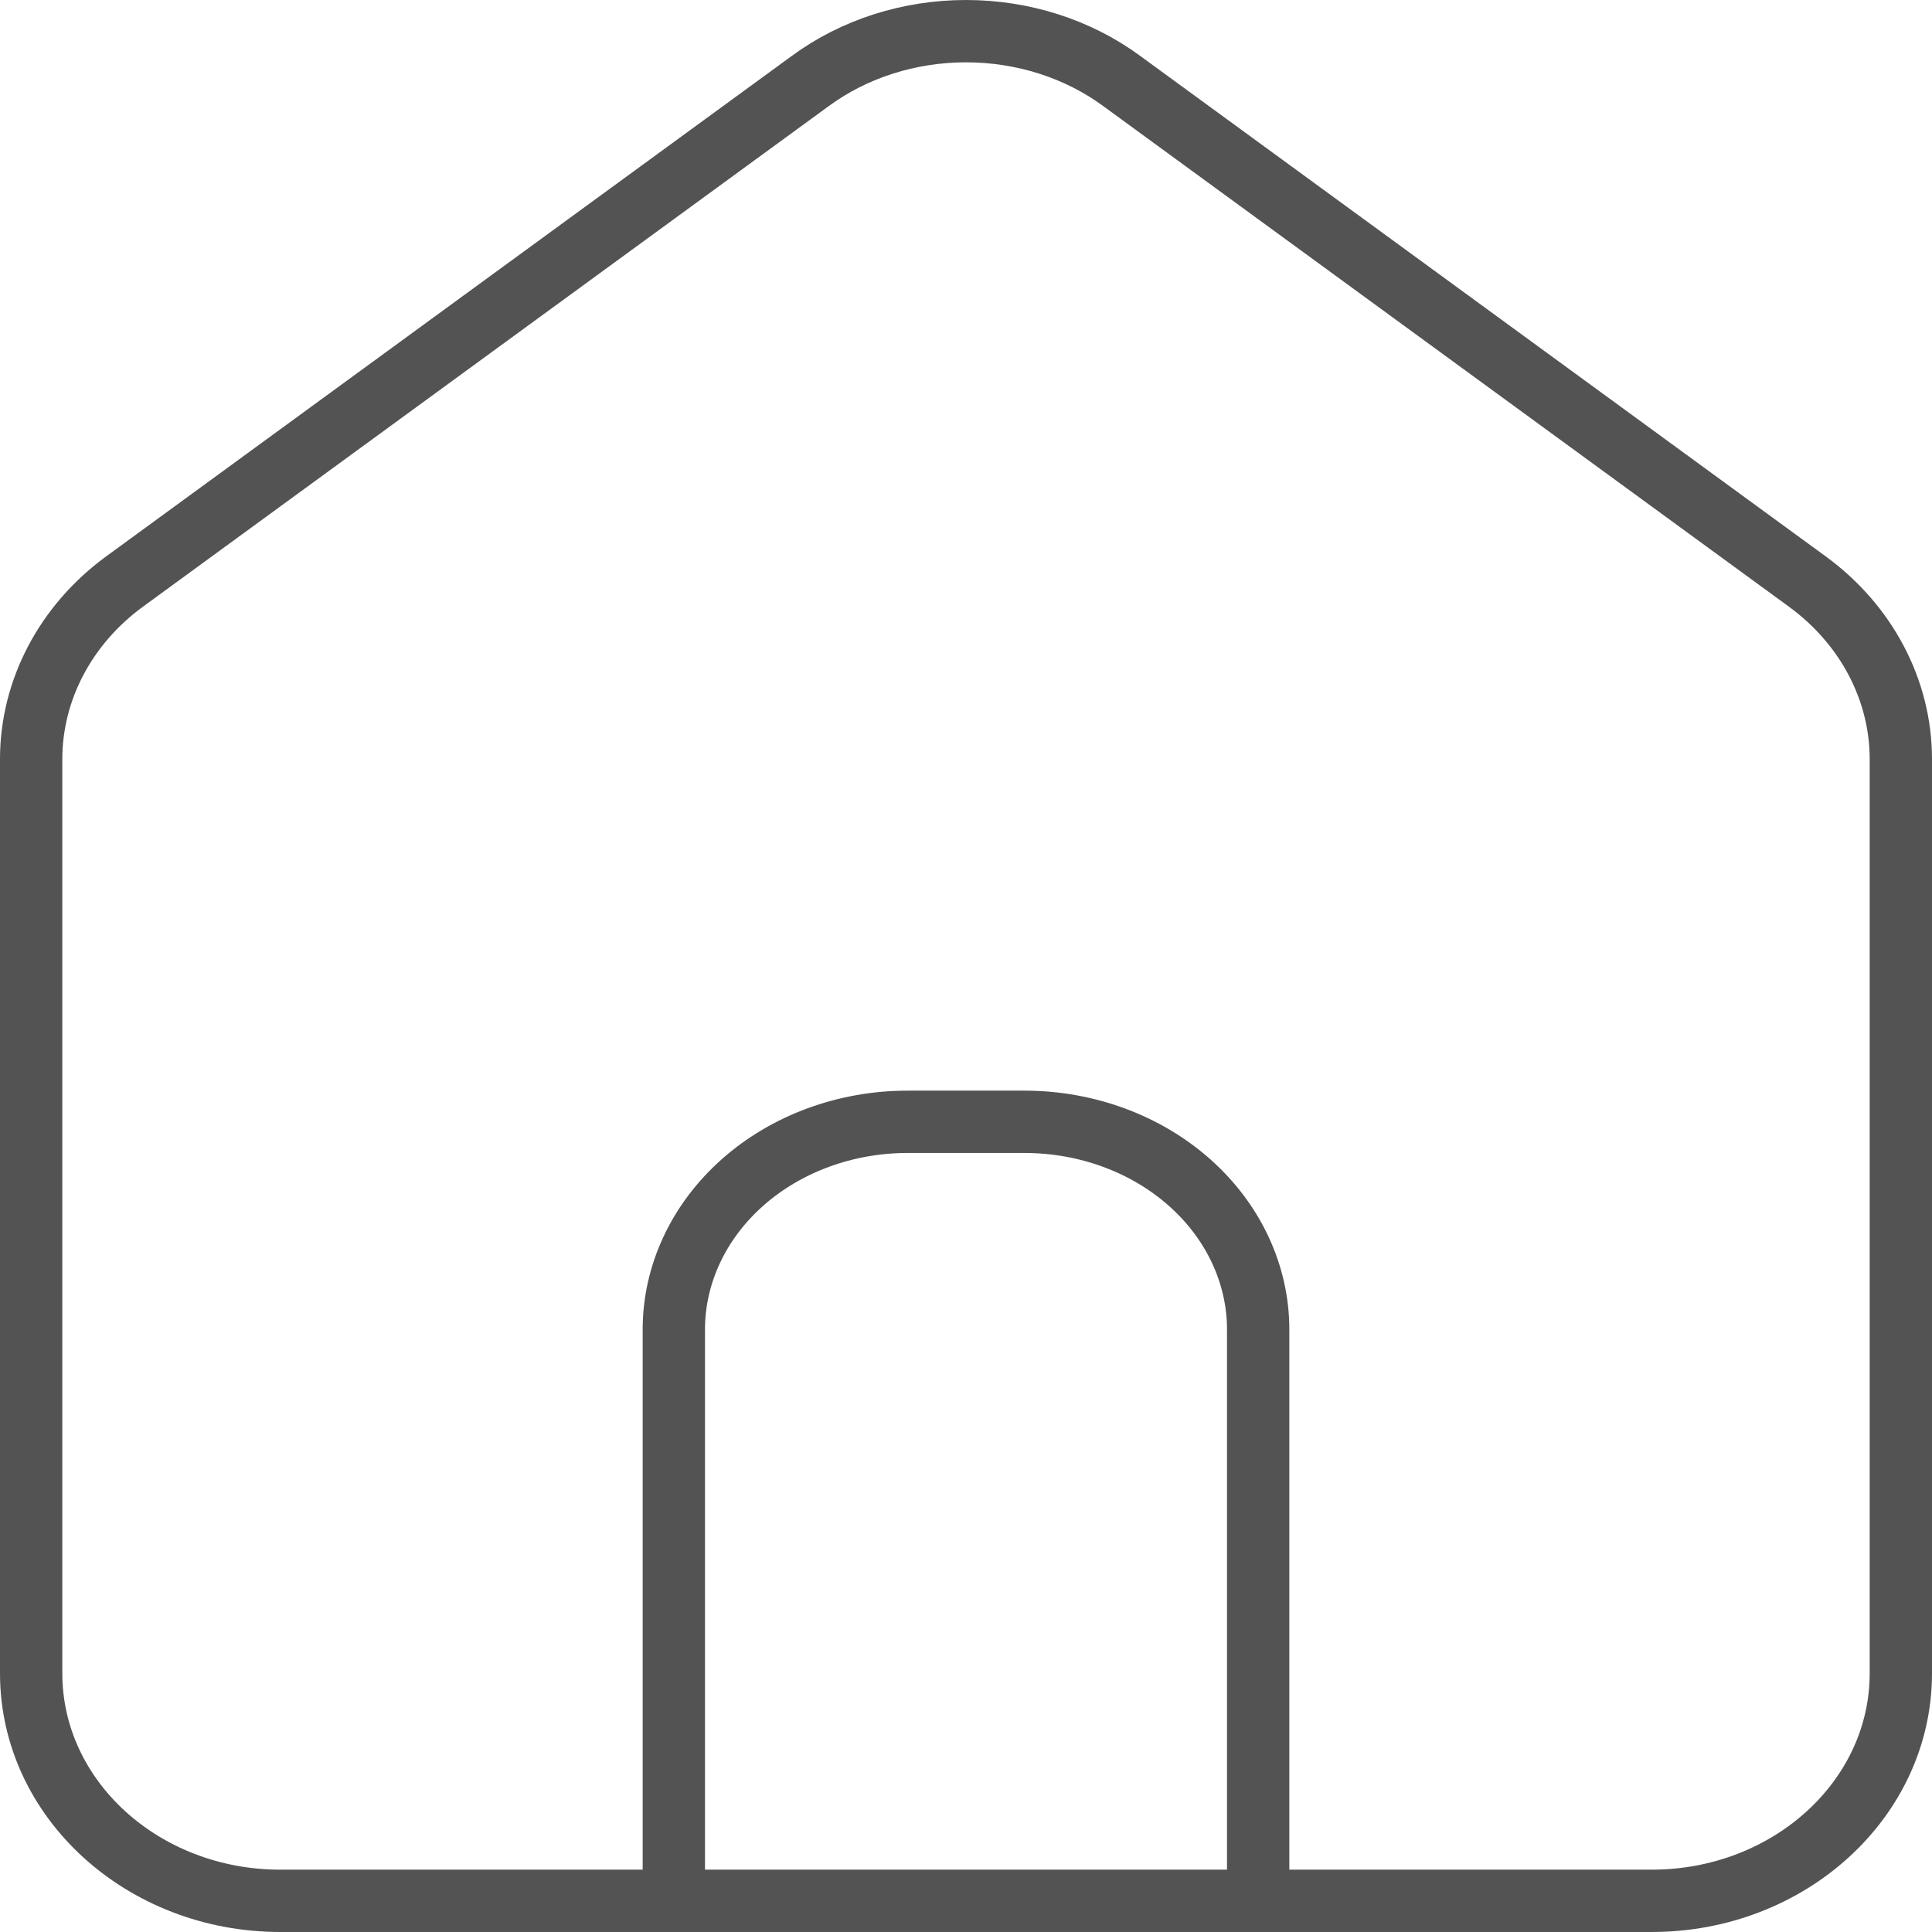
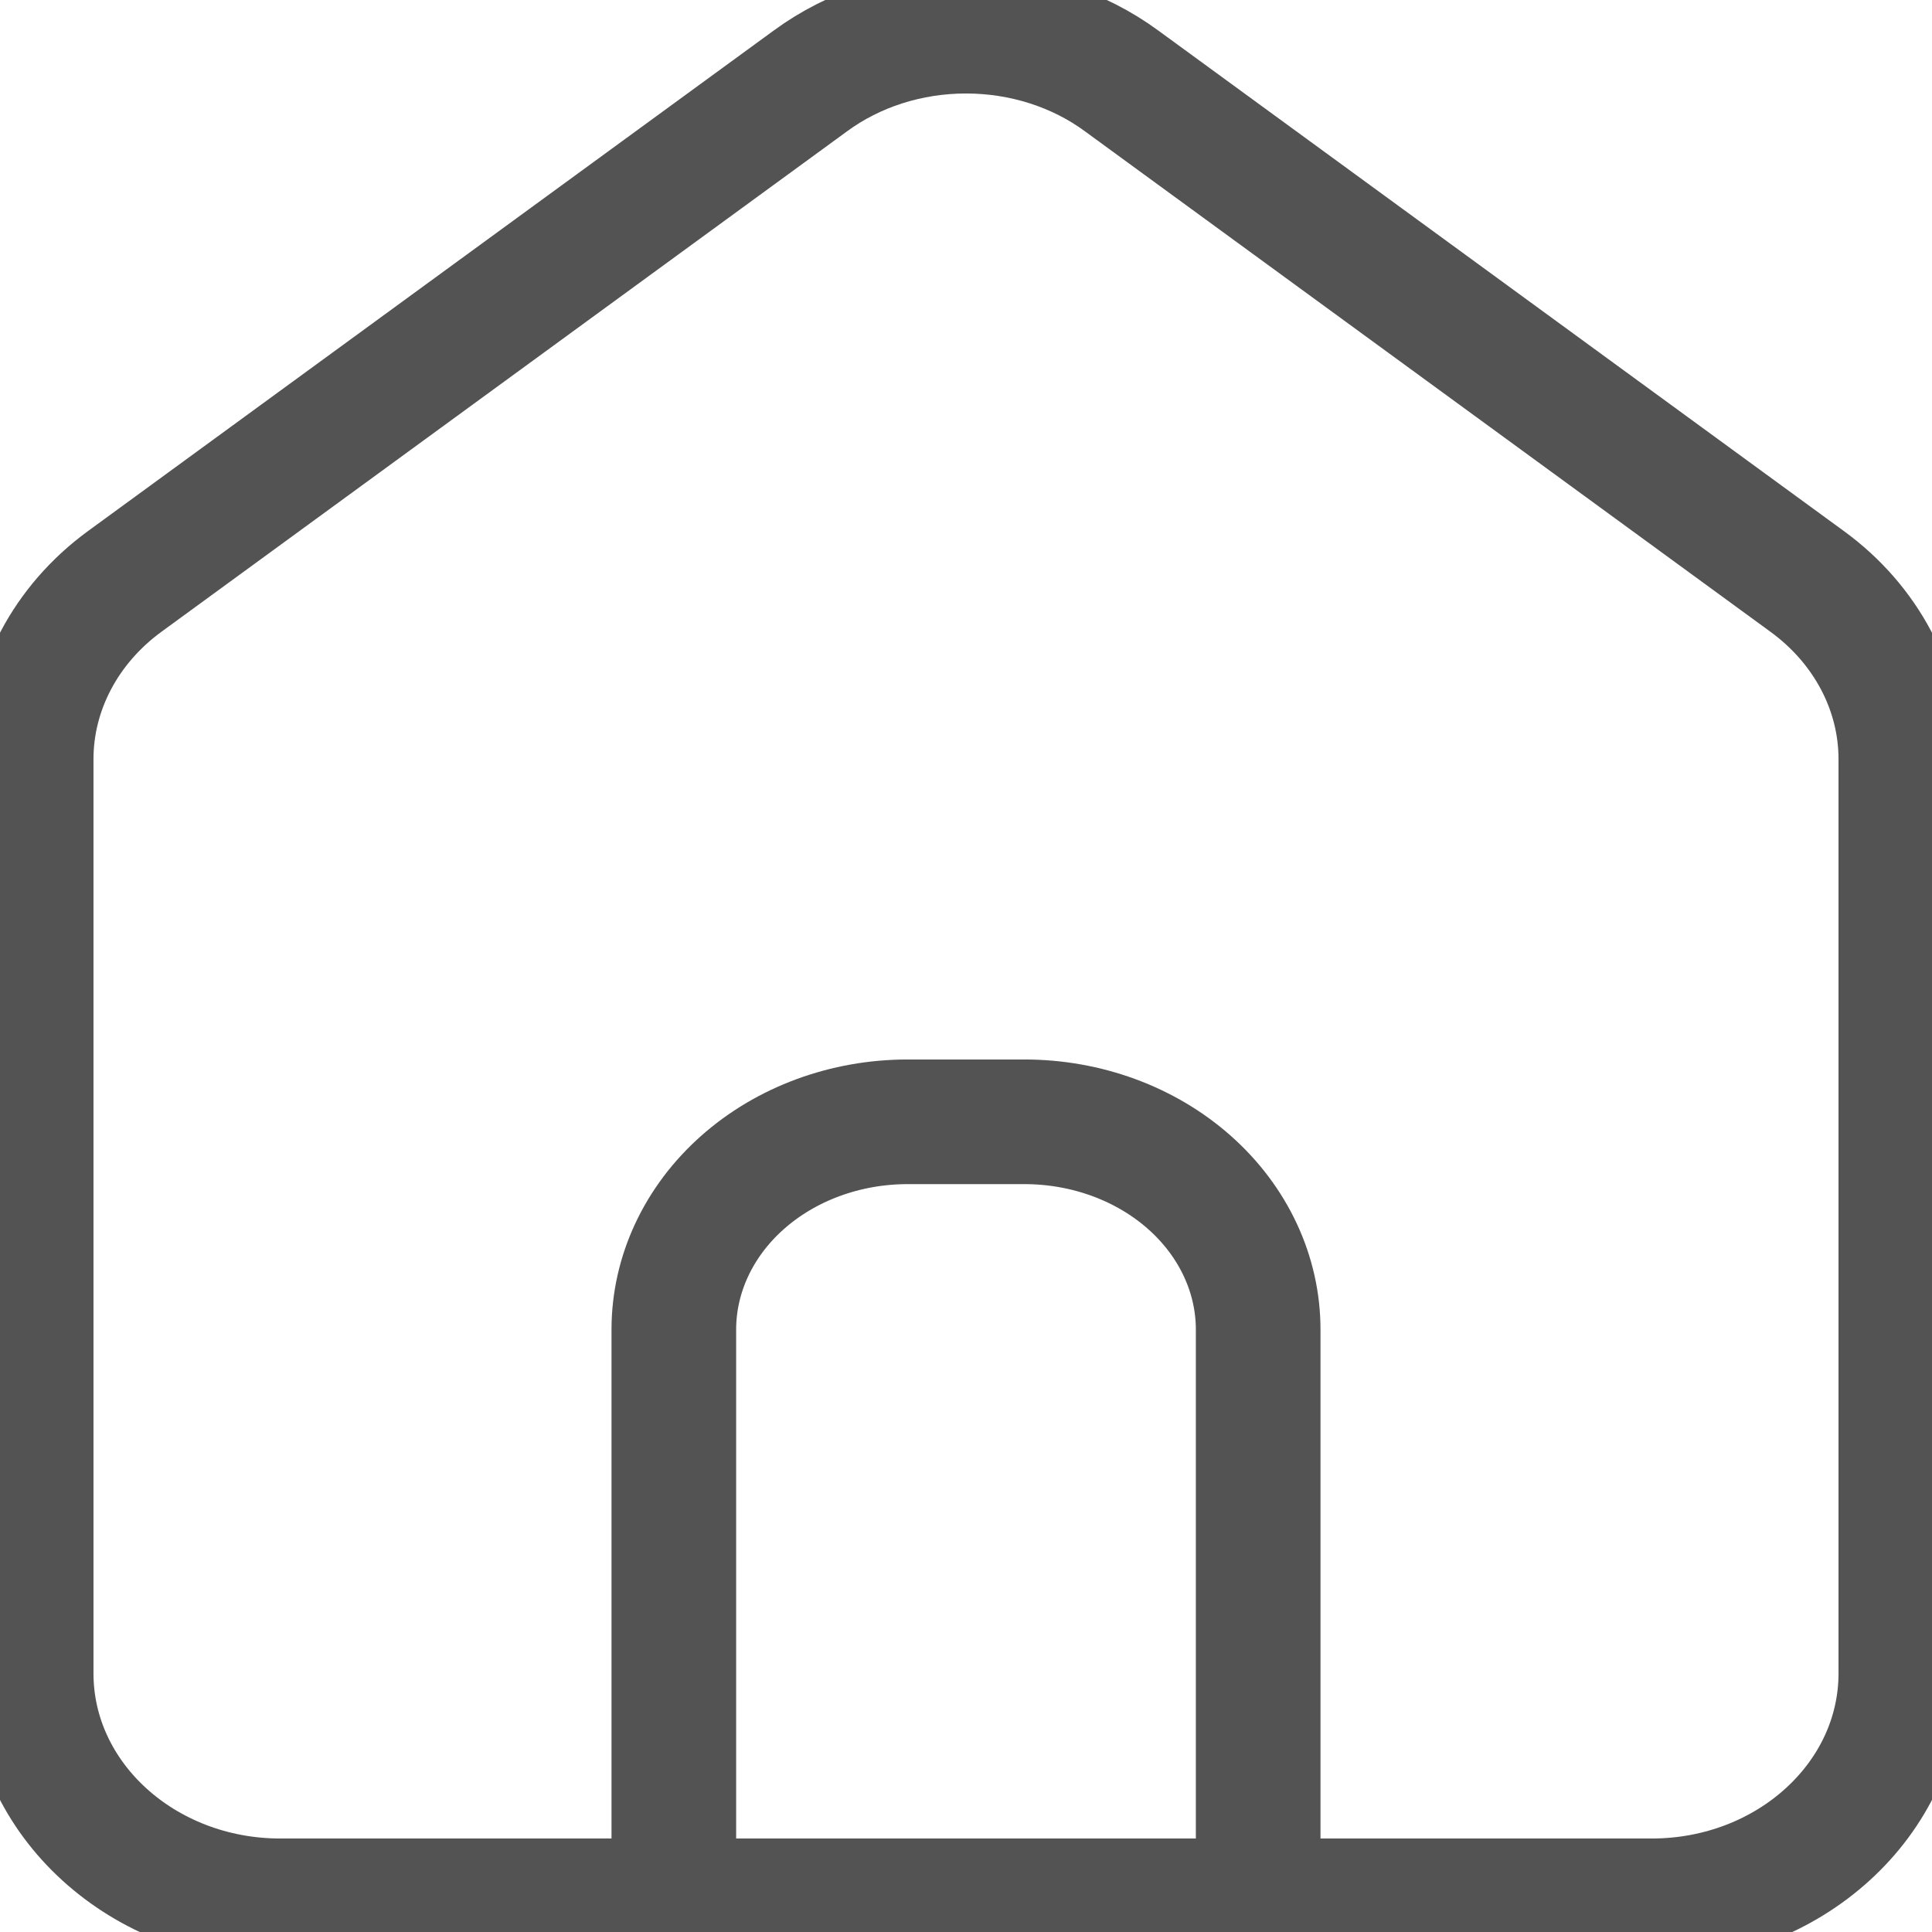
<svg xmlns="http://www.w3.org/2000/svg" width="31" height="31" viewBox="0 0 31 31" fill="none">
-   <path d="M4.499 30.5C2.291 30.5 0.5 28.867 0.5 26.85V12.18C0.5 11.072 1.053 10.022 2 9.33L13.001 1.3C13.704 0.783 14.587 0.5 15.5 0.5C16.413 0.5 17.297 0.783 17.999 1.3L28.998 9.33C29.947 10.022 30.5 11.072 30.5 12.18V26.85C30.5 28.867 28.709 30.5 26.501 30.5H4.499Z" stroke="#535353" style="stroke:#535353;stroke:color(display-p3 0.326 0.326 0.326);stroke-opacity:1;" stroke-linecap="round" stroke-linejoin="round" />
-   <path d="M10.812 30.5V21.333C10.812 20.449 11.208 19.601 11.911 18.976C12.614 18.351 13.568 18 14.562 18H16.438C17.432 18 18.386 18.351 19.089 18.976C19.792 19.601 20.188 20.449 20.188 21.333V30.5" stroke="#535353" style="stroke:#535353;stroke:color(display-p3 0.326 0.326 0.326);stroke-opacity:1;" stroke-linecap="round" stroke-linejoin="round" />
+   <path d="M4.499 30.5C2.291 30.5 0.5 28.867 0.5 26.85V12.18C0.5 11.072 1.053 10.022 2 9.33L13.001 1.3C13.704 0.783 14.587 0.5 15.5 0.5C16.413 0.5 17.297 0.783 17.999 1.3L28.998 9.33C29.947 10.022 30.5 11.072 30.5 12.18V26.85C30.5 28.867 28.709 30.5 26.501 30.5H4.499Z" stroke="#535353" style="stroke:#535353;stroke:color(display-p3 0.326 0.326 0.326);stroke-opacity:1;" stroke-width="2" stroke-linecap="round" stroke-linejoin="round" />
+   <path d="M10.812 30.5V21.333C10.812 20.449 11.208 19.601 11.911 18.976C12.614 18.351 13.568 18 14.562 18H16.438C17.432 18 18.386 18.351 19.089 18.976C19.792 19.601 20.188 20.449 20.188 21.333V30.5" stroke="#535353" style="stroke:#535353;stroke:color(display-p3 0.326 0.326 0.326);stroke-opacity:1;" stroke-width="2" stroke-linecap="round" stroke-linejoin="round" />
</svg>
